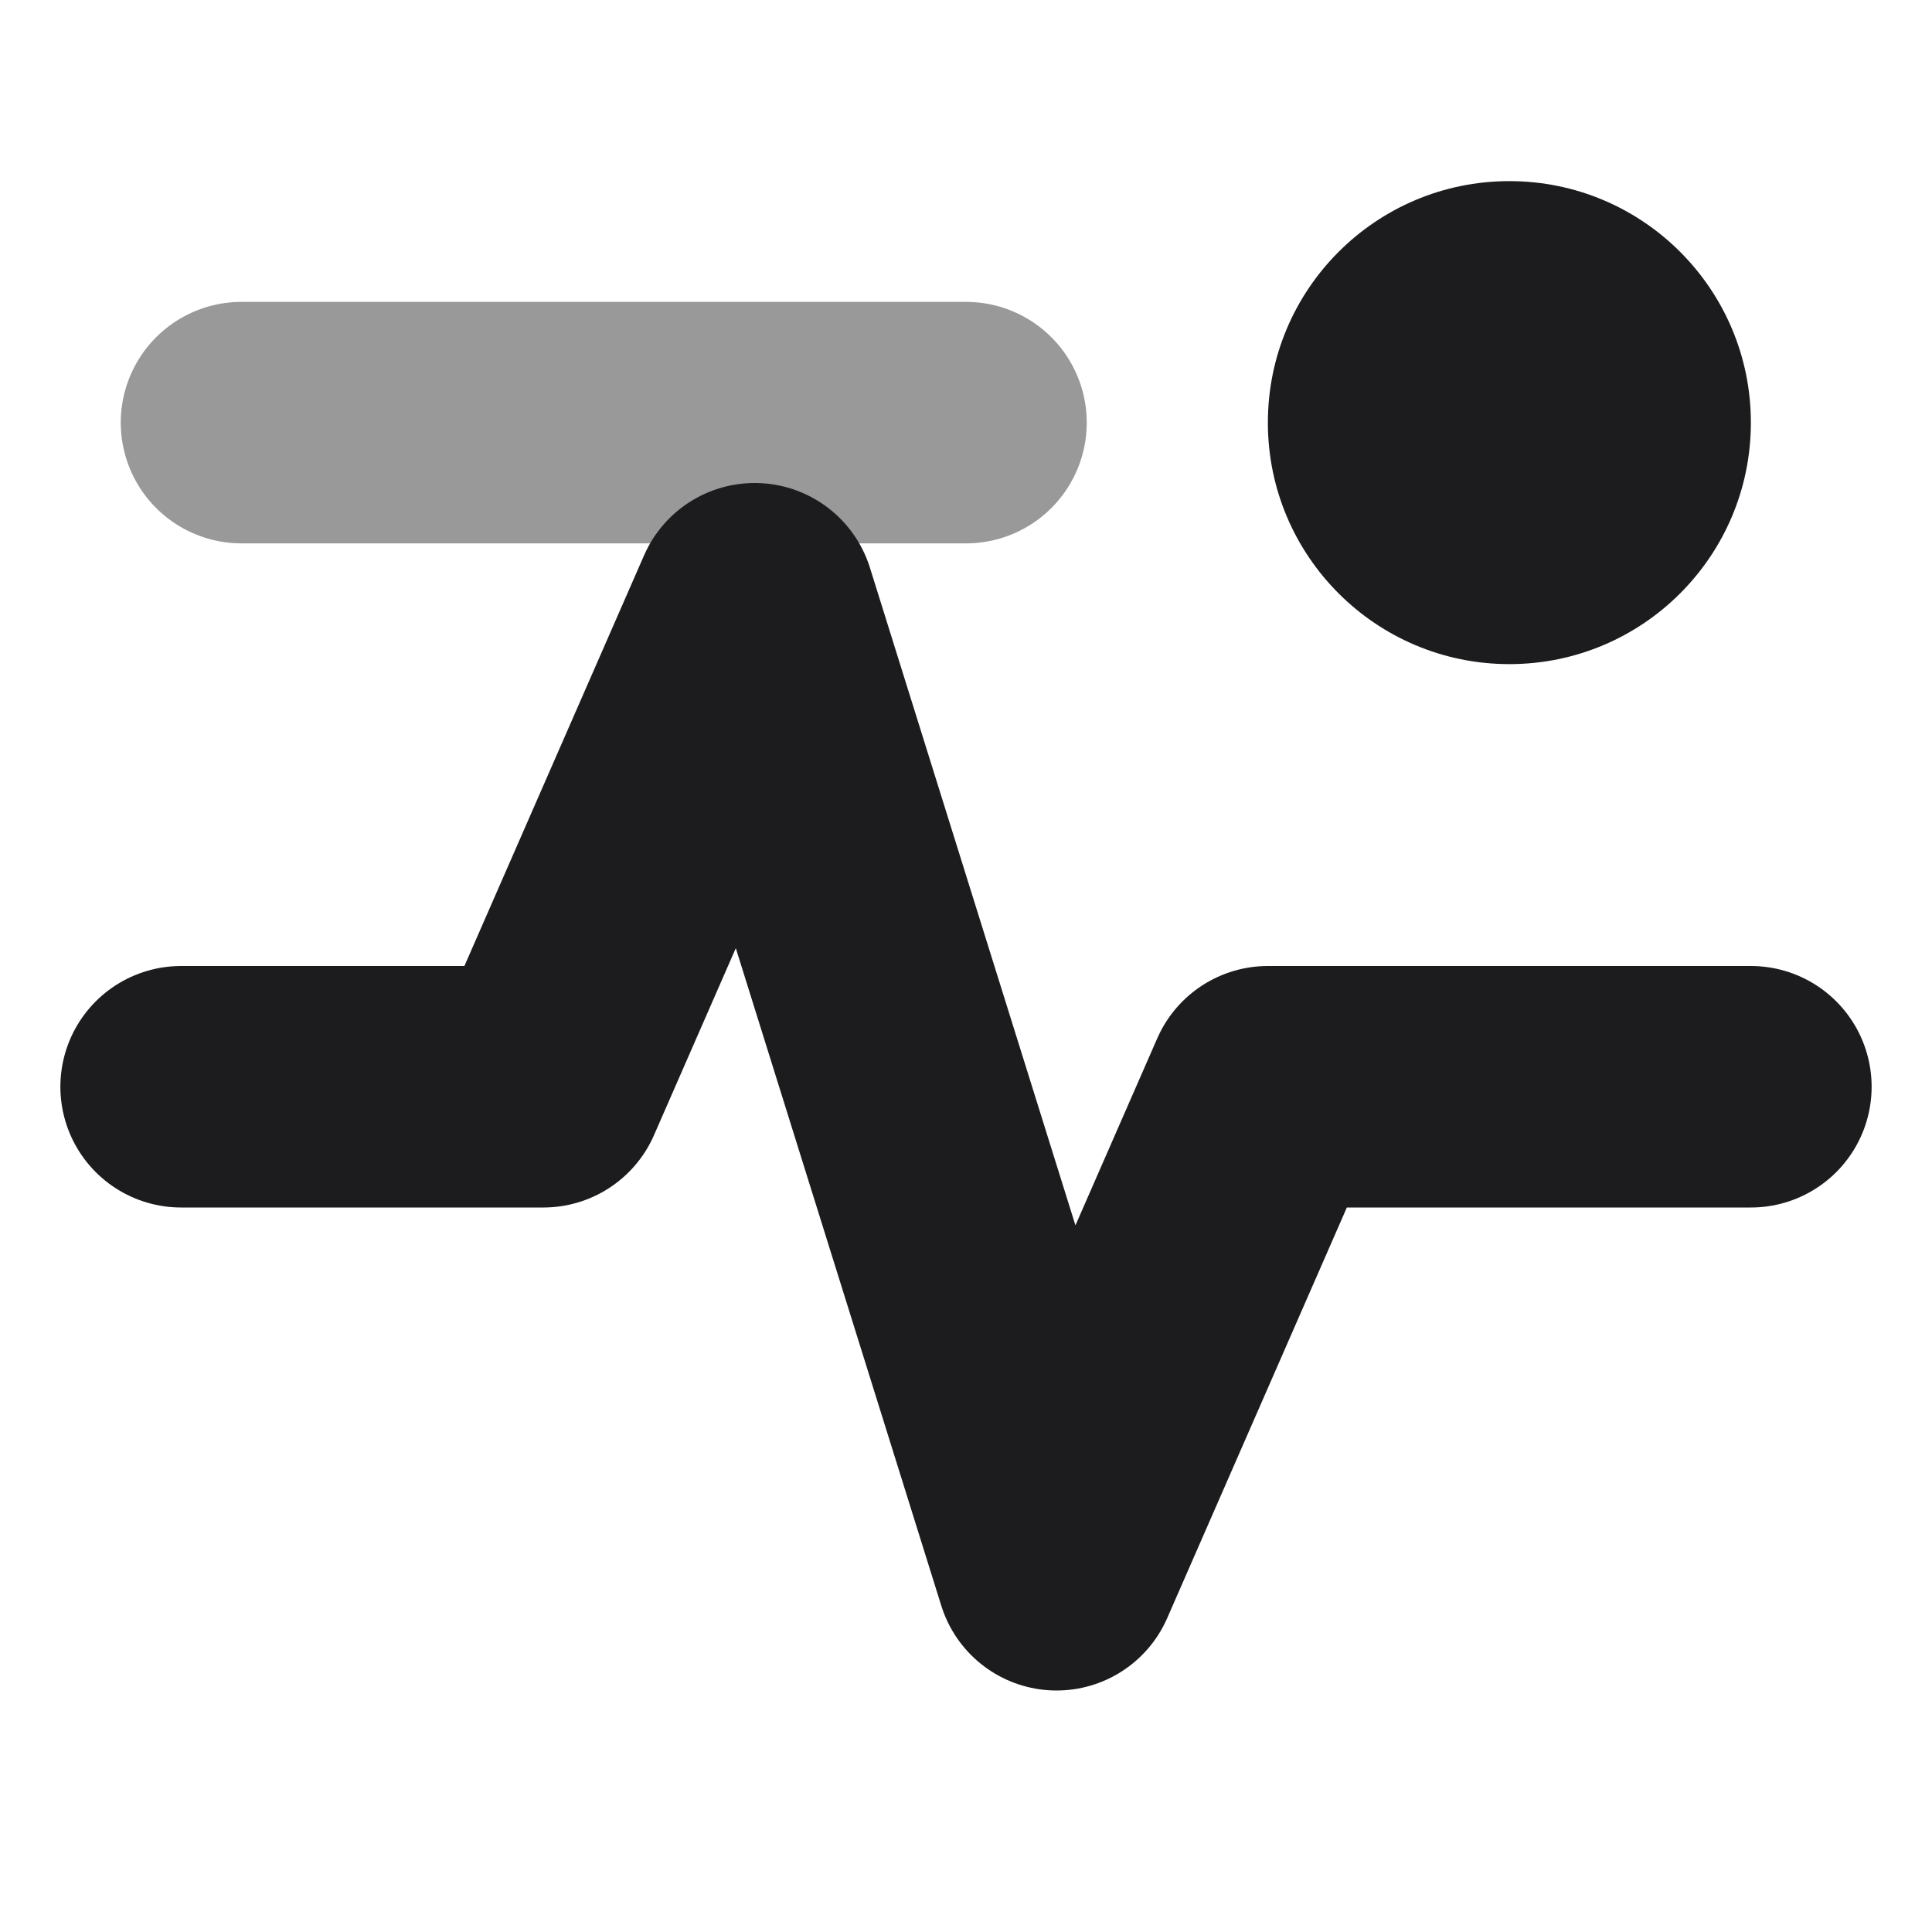
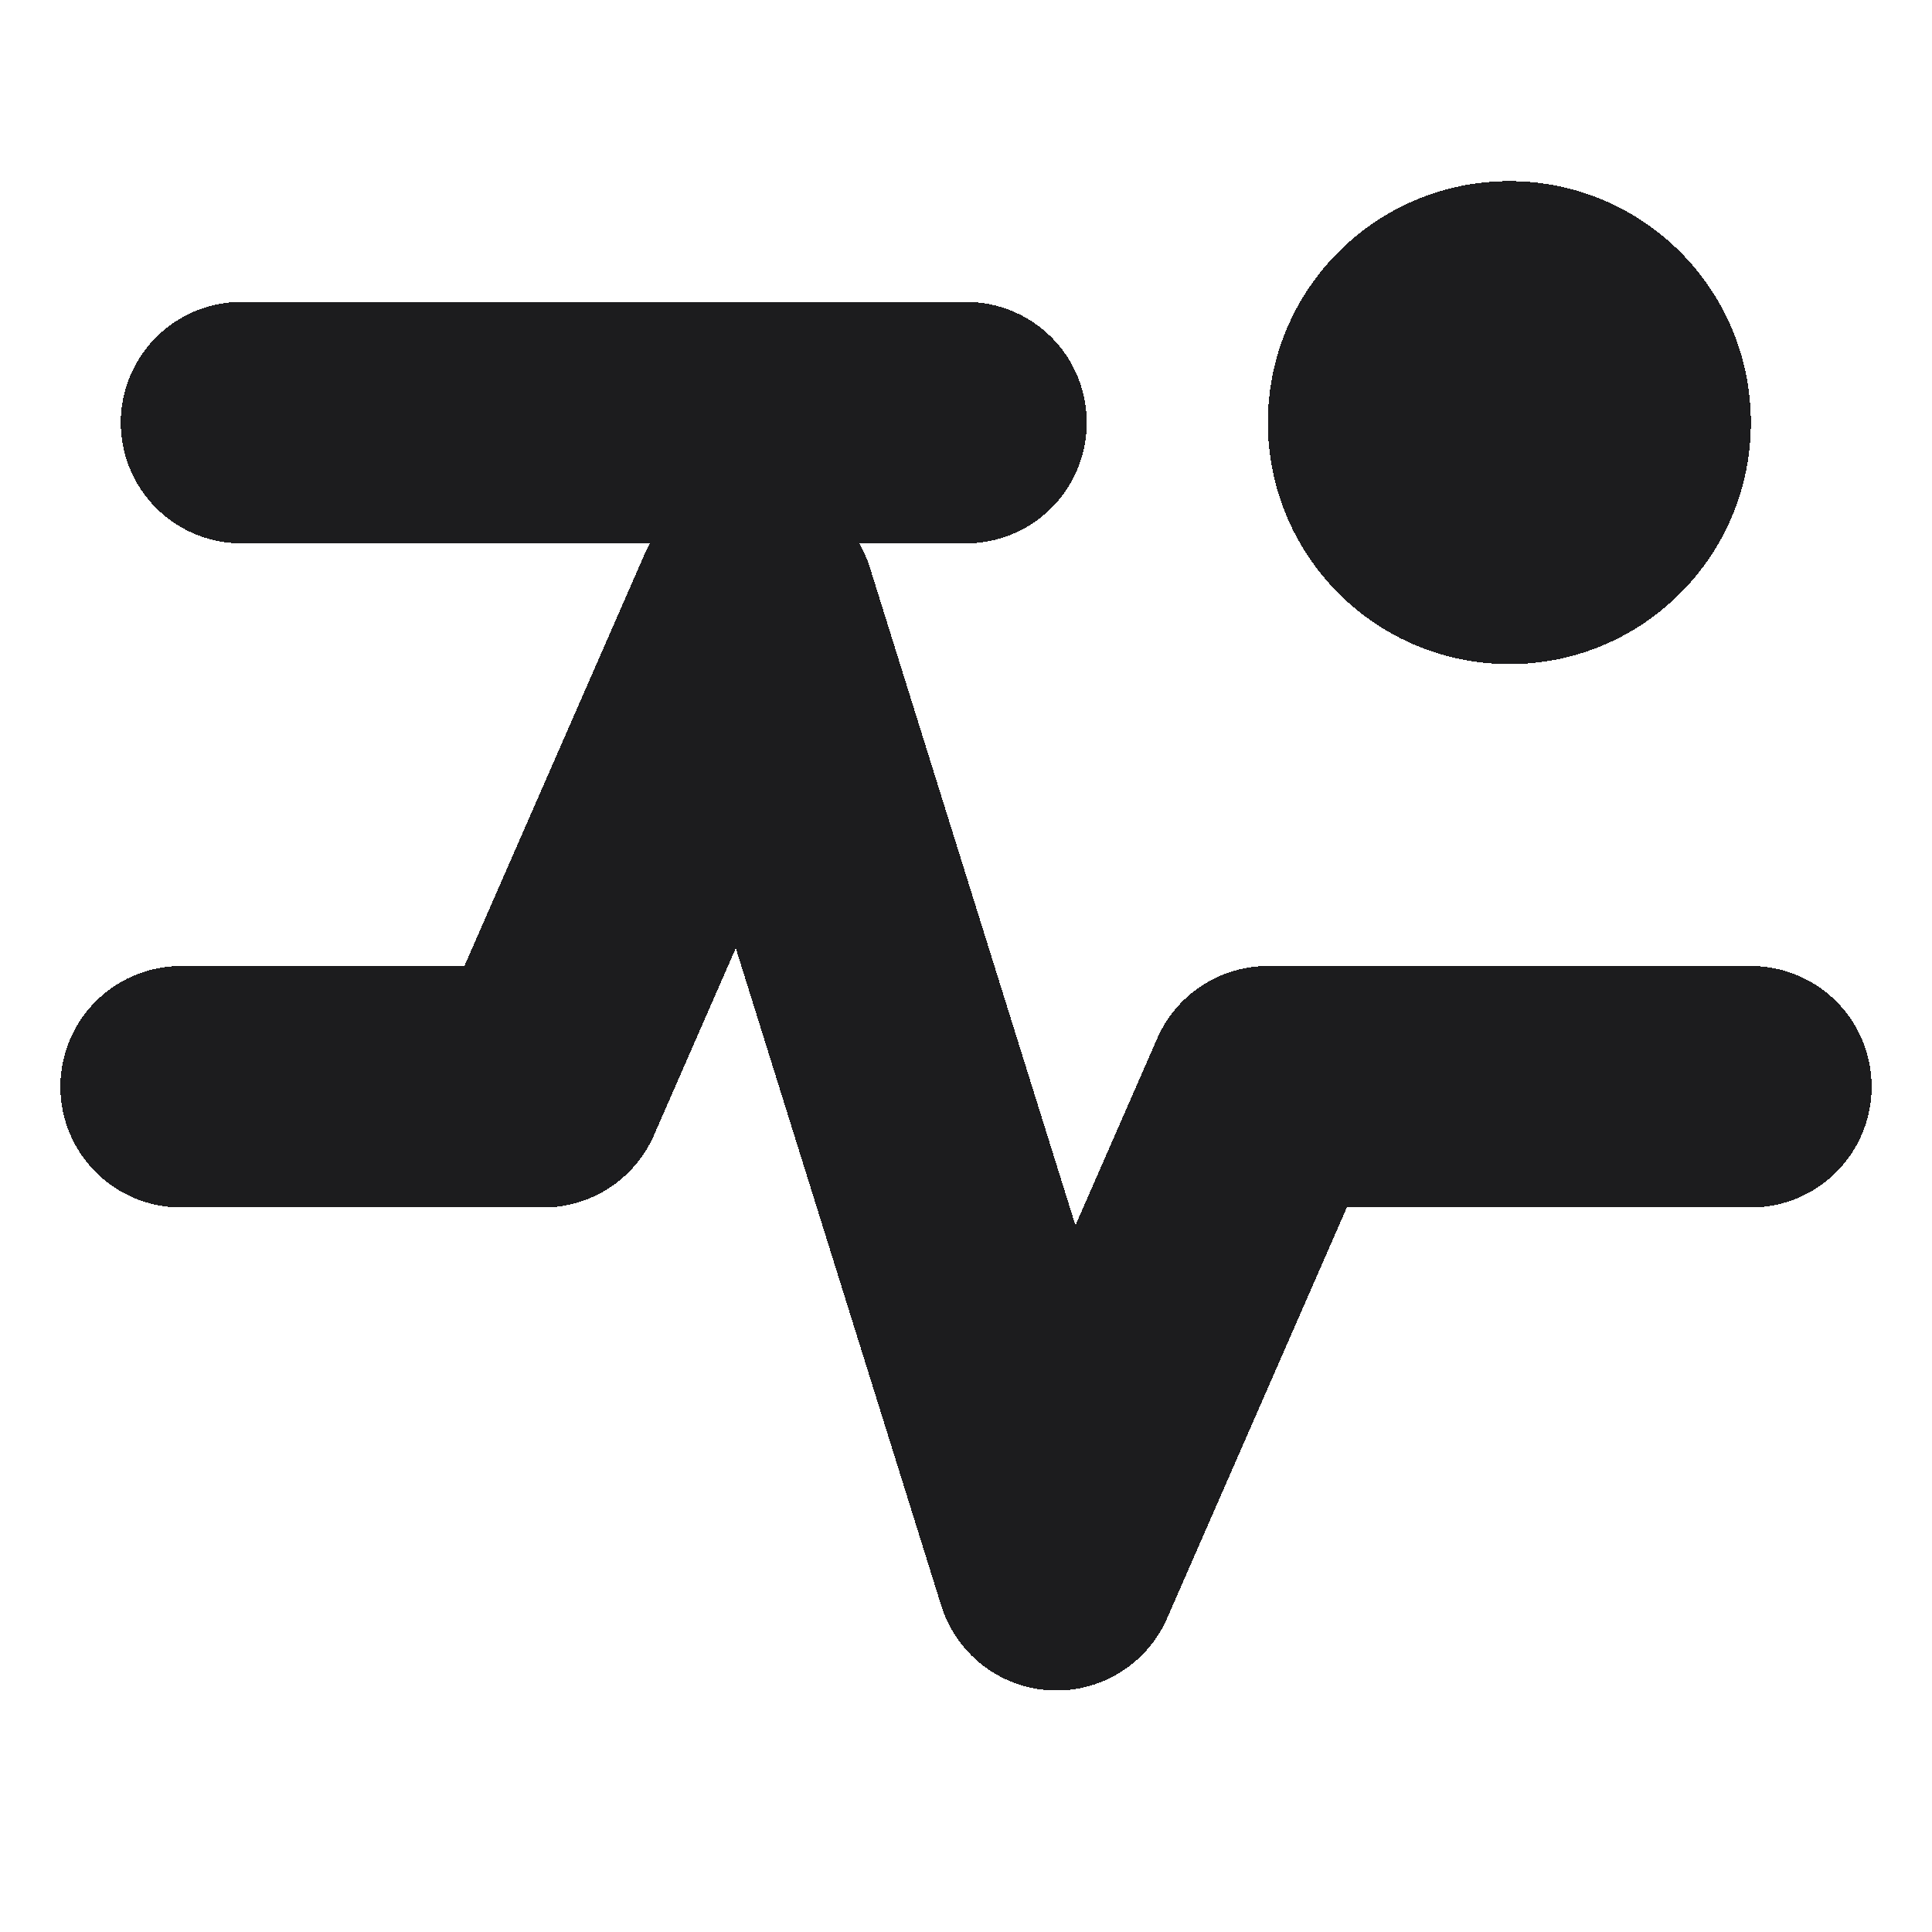
- <svg xmlns="http://www.w3.org/2000/svg" width="16" height="16" viewBox="0 0 16 16">
+ <svg xmlns="http://www.w3.org/2000/svg" width="16" height="16" viewBox="0 0 16 16" shape-rendering="crispEdges">
  <defs />
  <g>
-     <g opacity="0.45">
+     <g opacity="1">
      <path d="M2 3.5H8" fill="none" stroke="#1C1C1E" stroke-width="2" stroke-linecap="round" stroke-linejoin="round" />
    </g>
    <path d="M1.5 9H4.5L6.25 5L8.75 13L10.5 9H14.5" fill="none" stroke="#1C1C1E" stroke-width="2" stroke-linecap="round" stroke-linejoin="round" />
    <path d="M10.5 3.5a2 2 0 1 1 4 0a2 2 0 1 1 -4 0Z" fill="#1C1C1E" />
  </g>
</svg>
